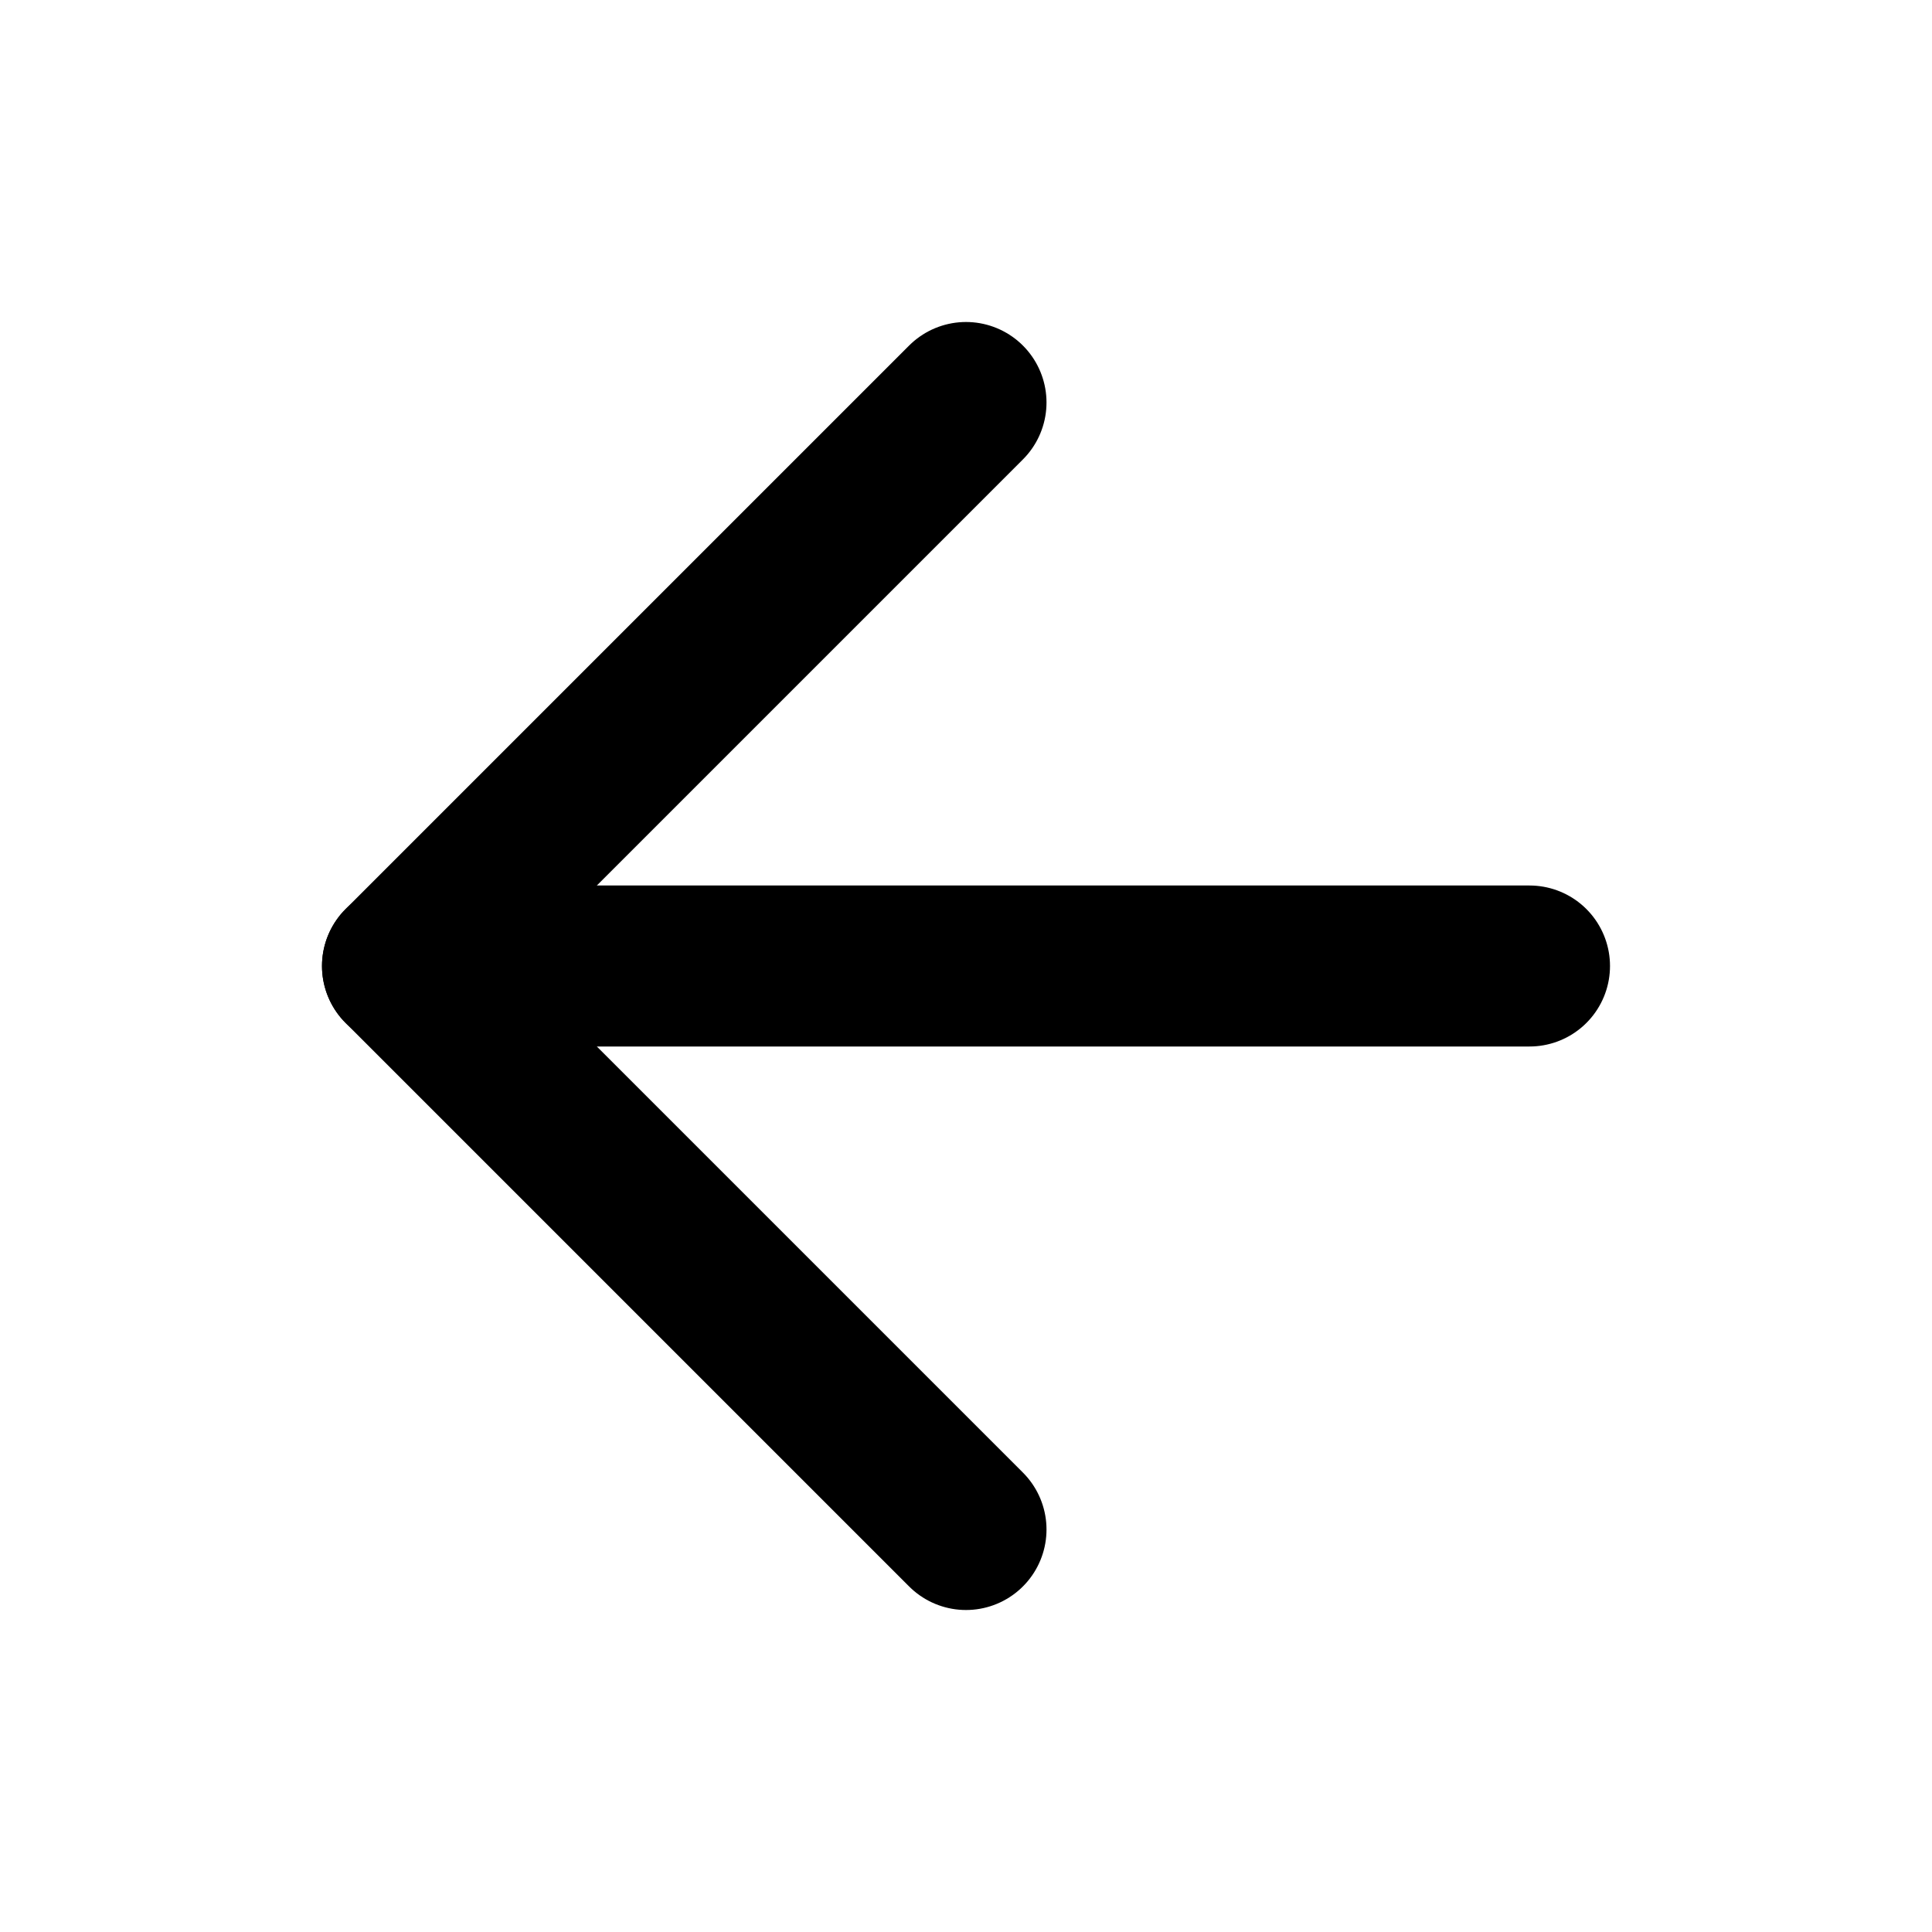
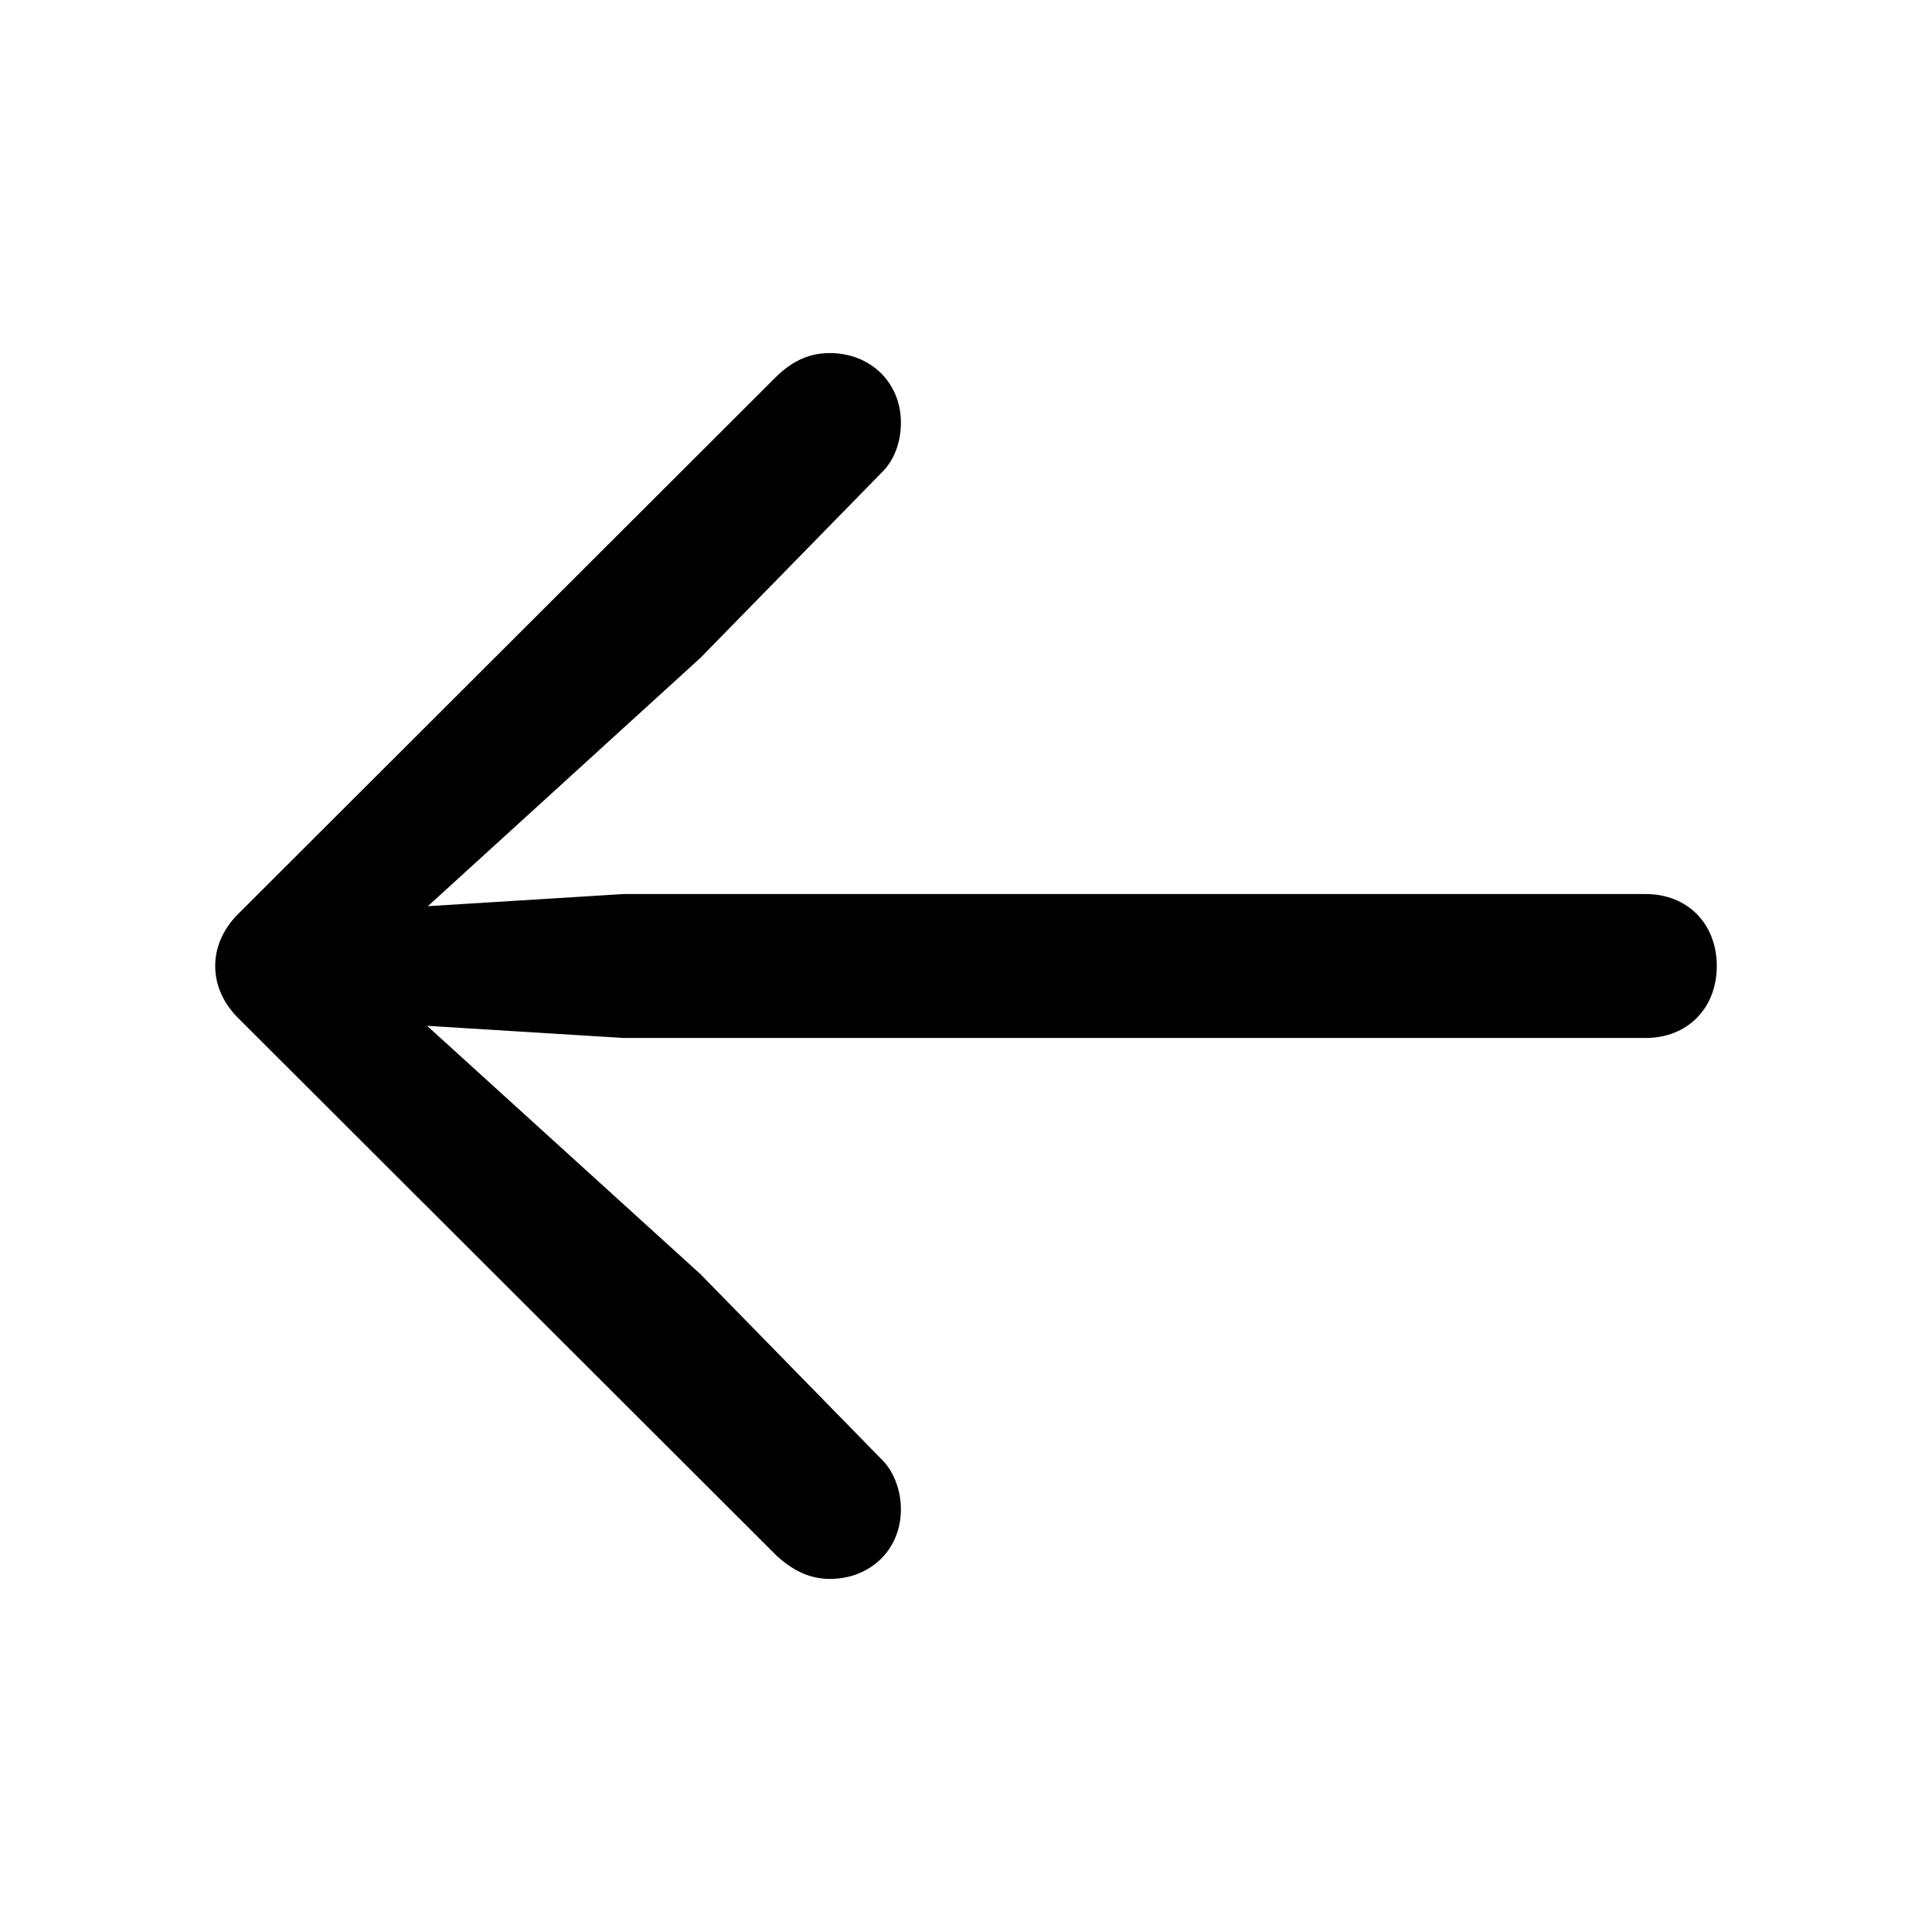
- <svg xmlns="http://www.w3.org/2000/svg" class="lucide lucide-arrow-left" width="24" height="24" viewBox="0 0 24 24" fill="none" stroke="currentColor" stroke-width="2" stroke-linecap="round" stroke-linejoin="round">
-   <path d="m12 19-7-7 7-7" />
-   <path d="M19 12H5" />
+ <svg xmlns="http://www.w3.org/2000/svg" width="56" height="56" viewBox="0 0 56 56">
+   <path d="M 6.238 28 C 6.238 28.586 6.496 29.125 6.965 29.57 L 22.527 45.109 C 23.02 45.555 23.512 45.766 24.051 45.766 C 25.223 45.766 26.113 44.922 26.113 43.75 C 26.113 43.188 25.902 42.625 25.527 42.273 L 20.301 36.93 L 12.379 29.734 L 18.074 30.086 L 47.699 30.086 C 48.918 30.086 49.762 29.219 49.762 28 C 49.762 26.781 48.918 25.914 47.699 25.914 L 18.074 25.914 L 12.402 26.266 L 20.301 19.07 L 25.527 13.727 C 25.926 13.351 26.113 12.812 26.113 12.25 C 26.113 11.078 25.223 10.234 24.051 10.234 C 23.512 10.234 22.996 10.422 22.48 10.938 L 6.965 26.43 C 6.496 26.875 6.238 27.414 6.238 28 Z" />
</svg>
